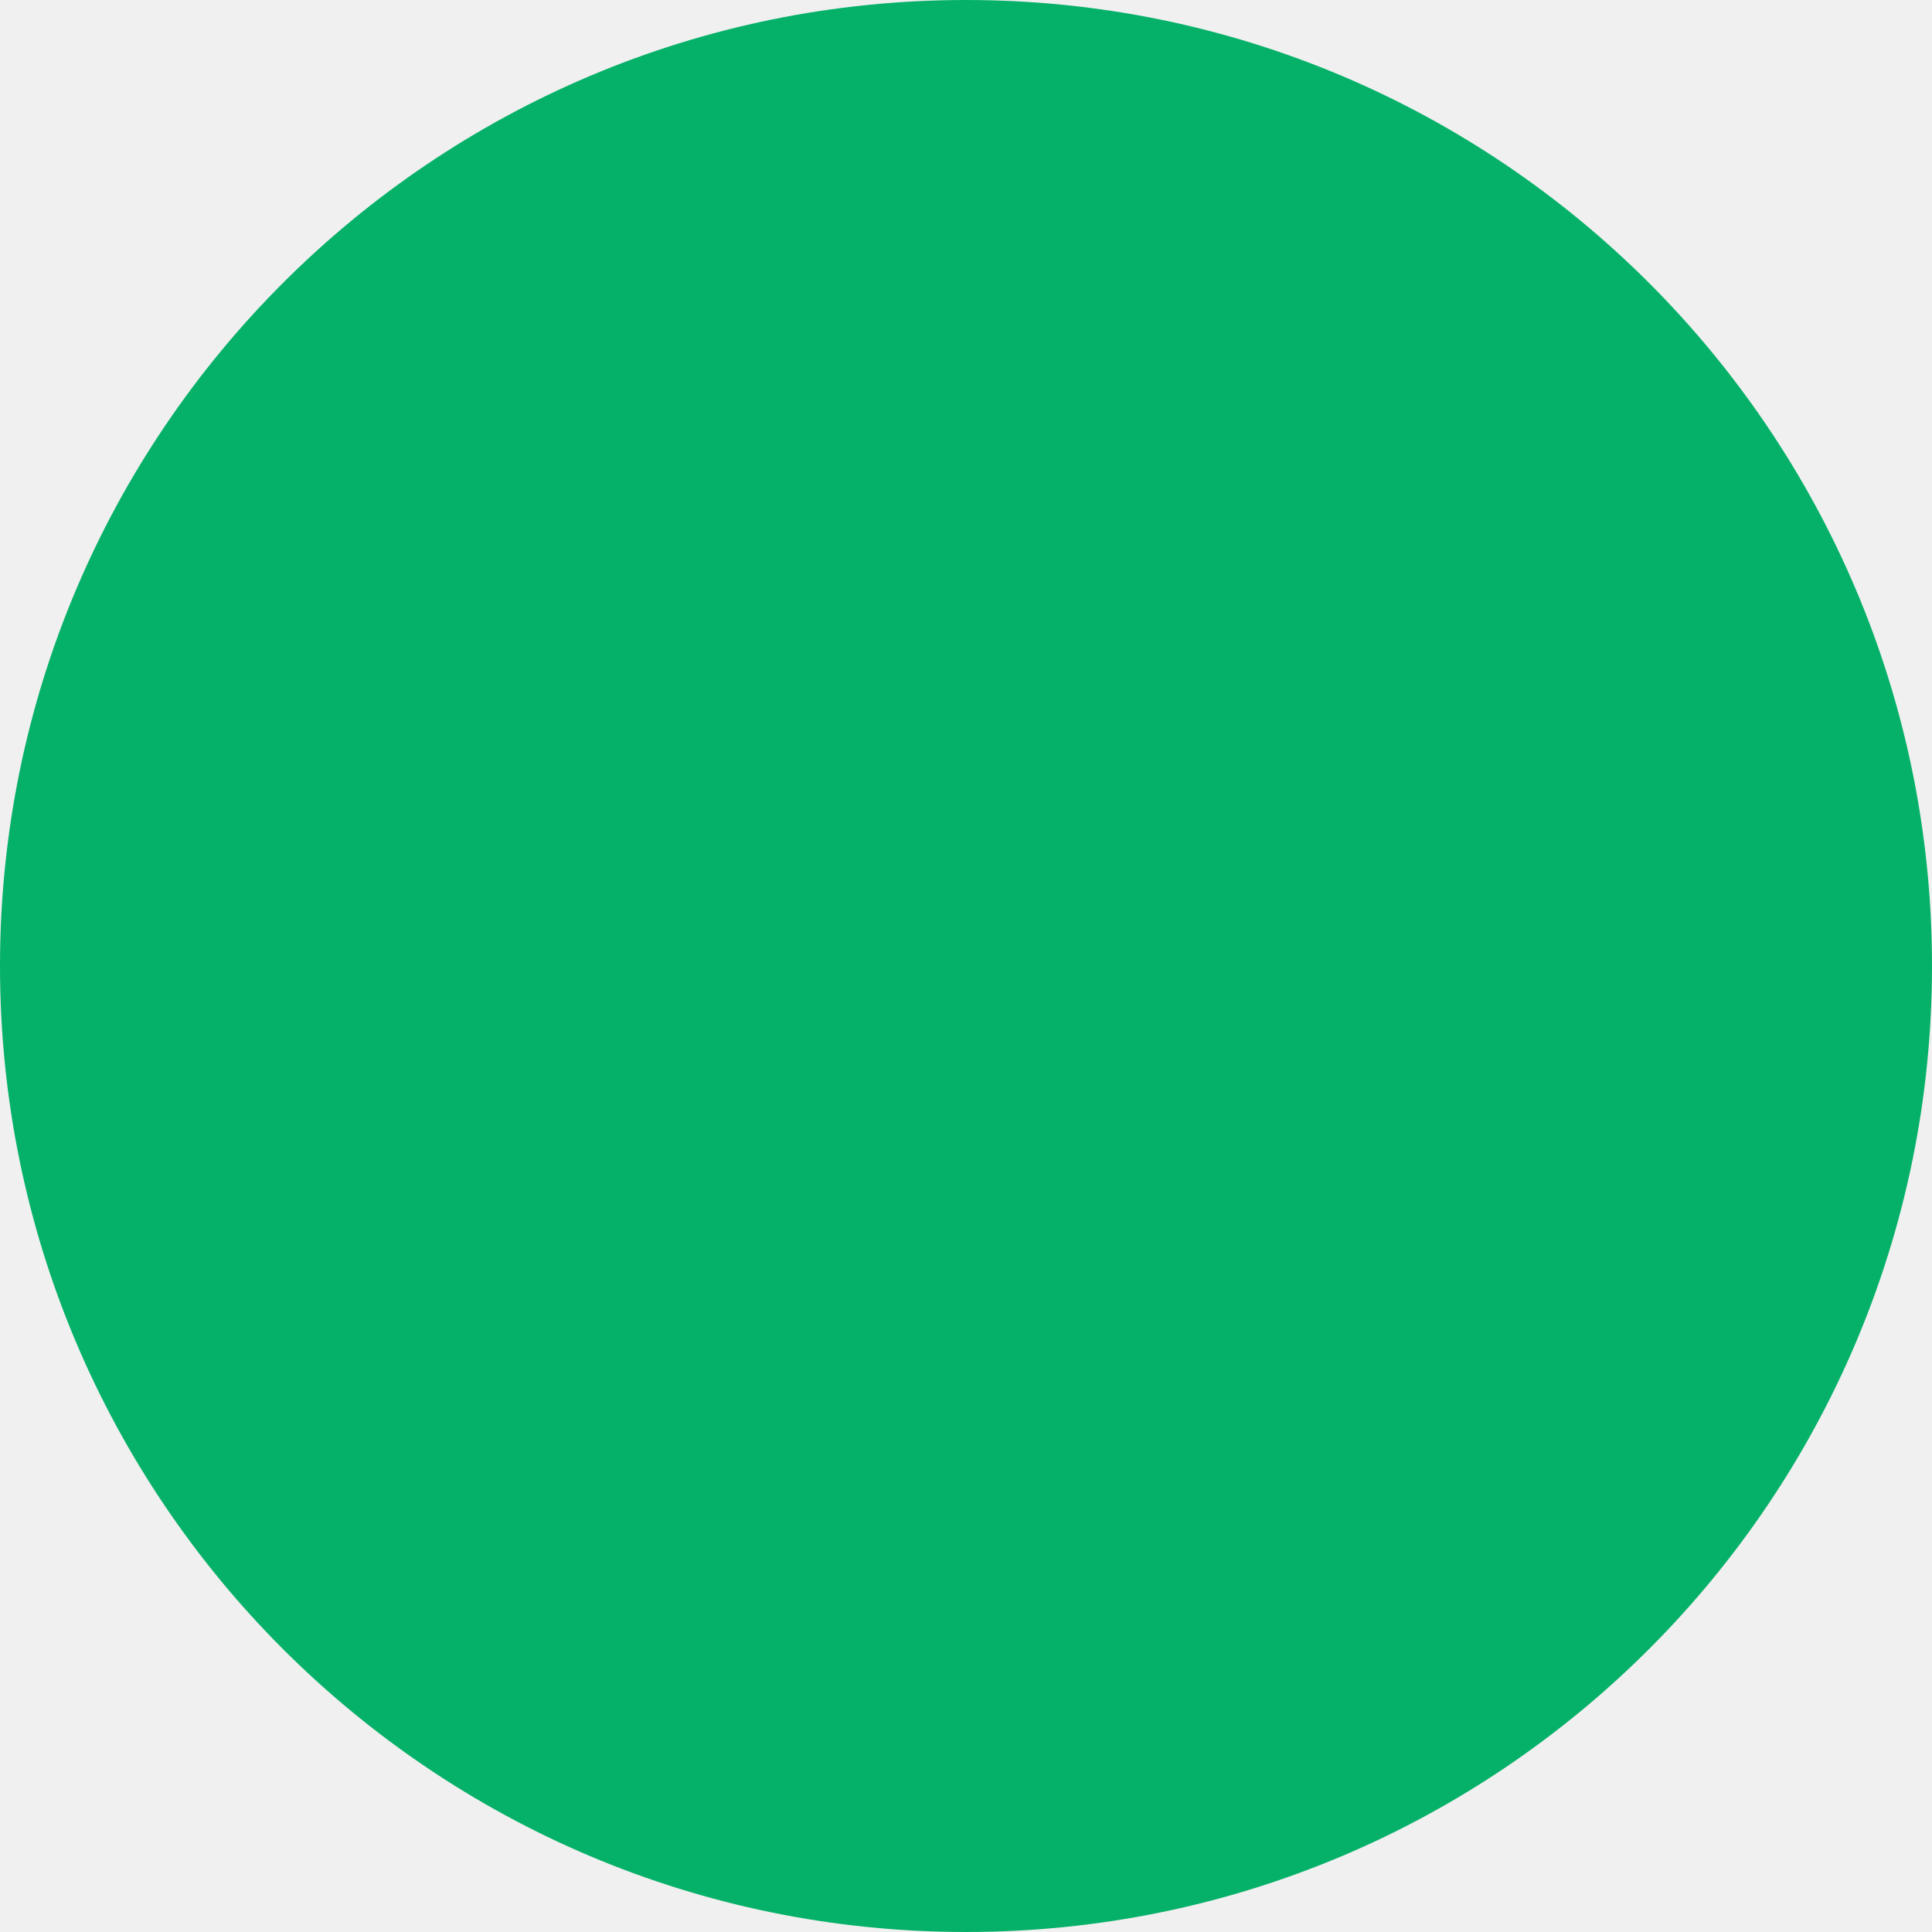
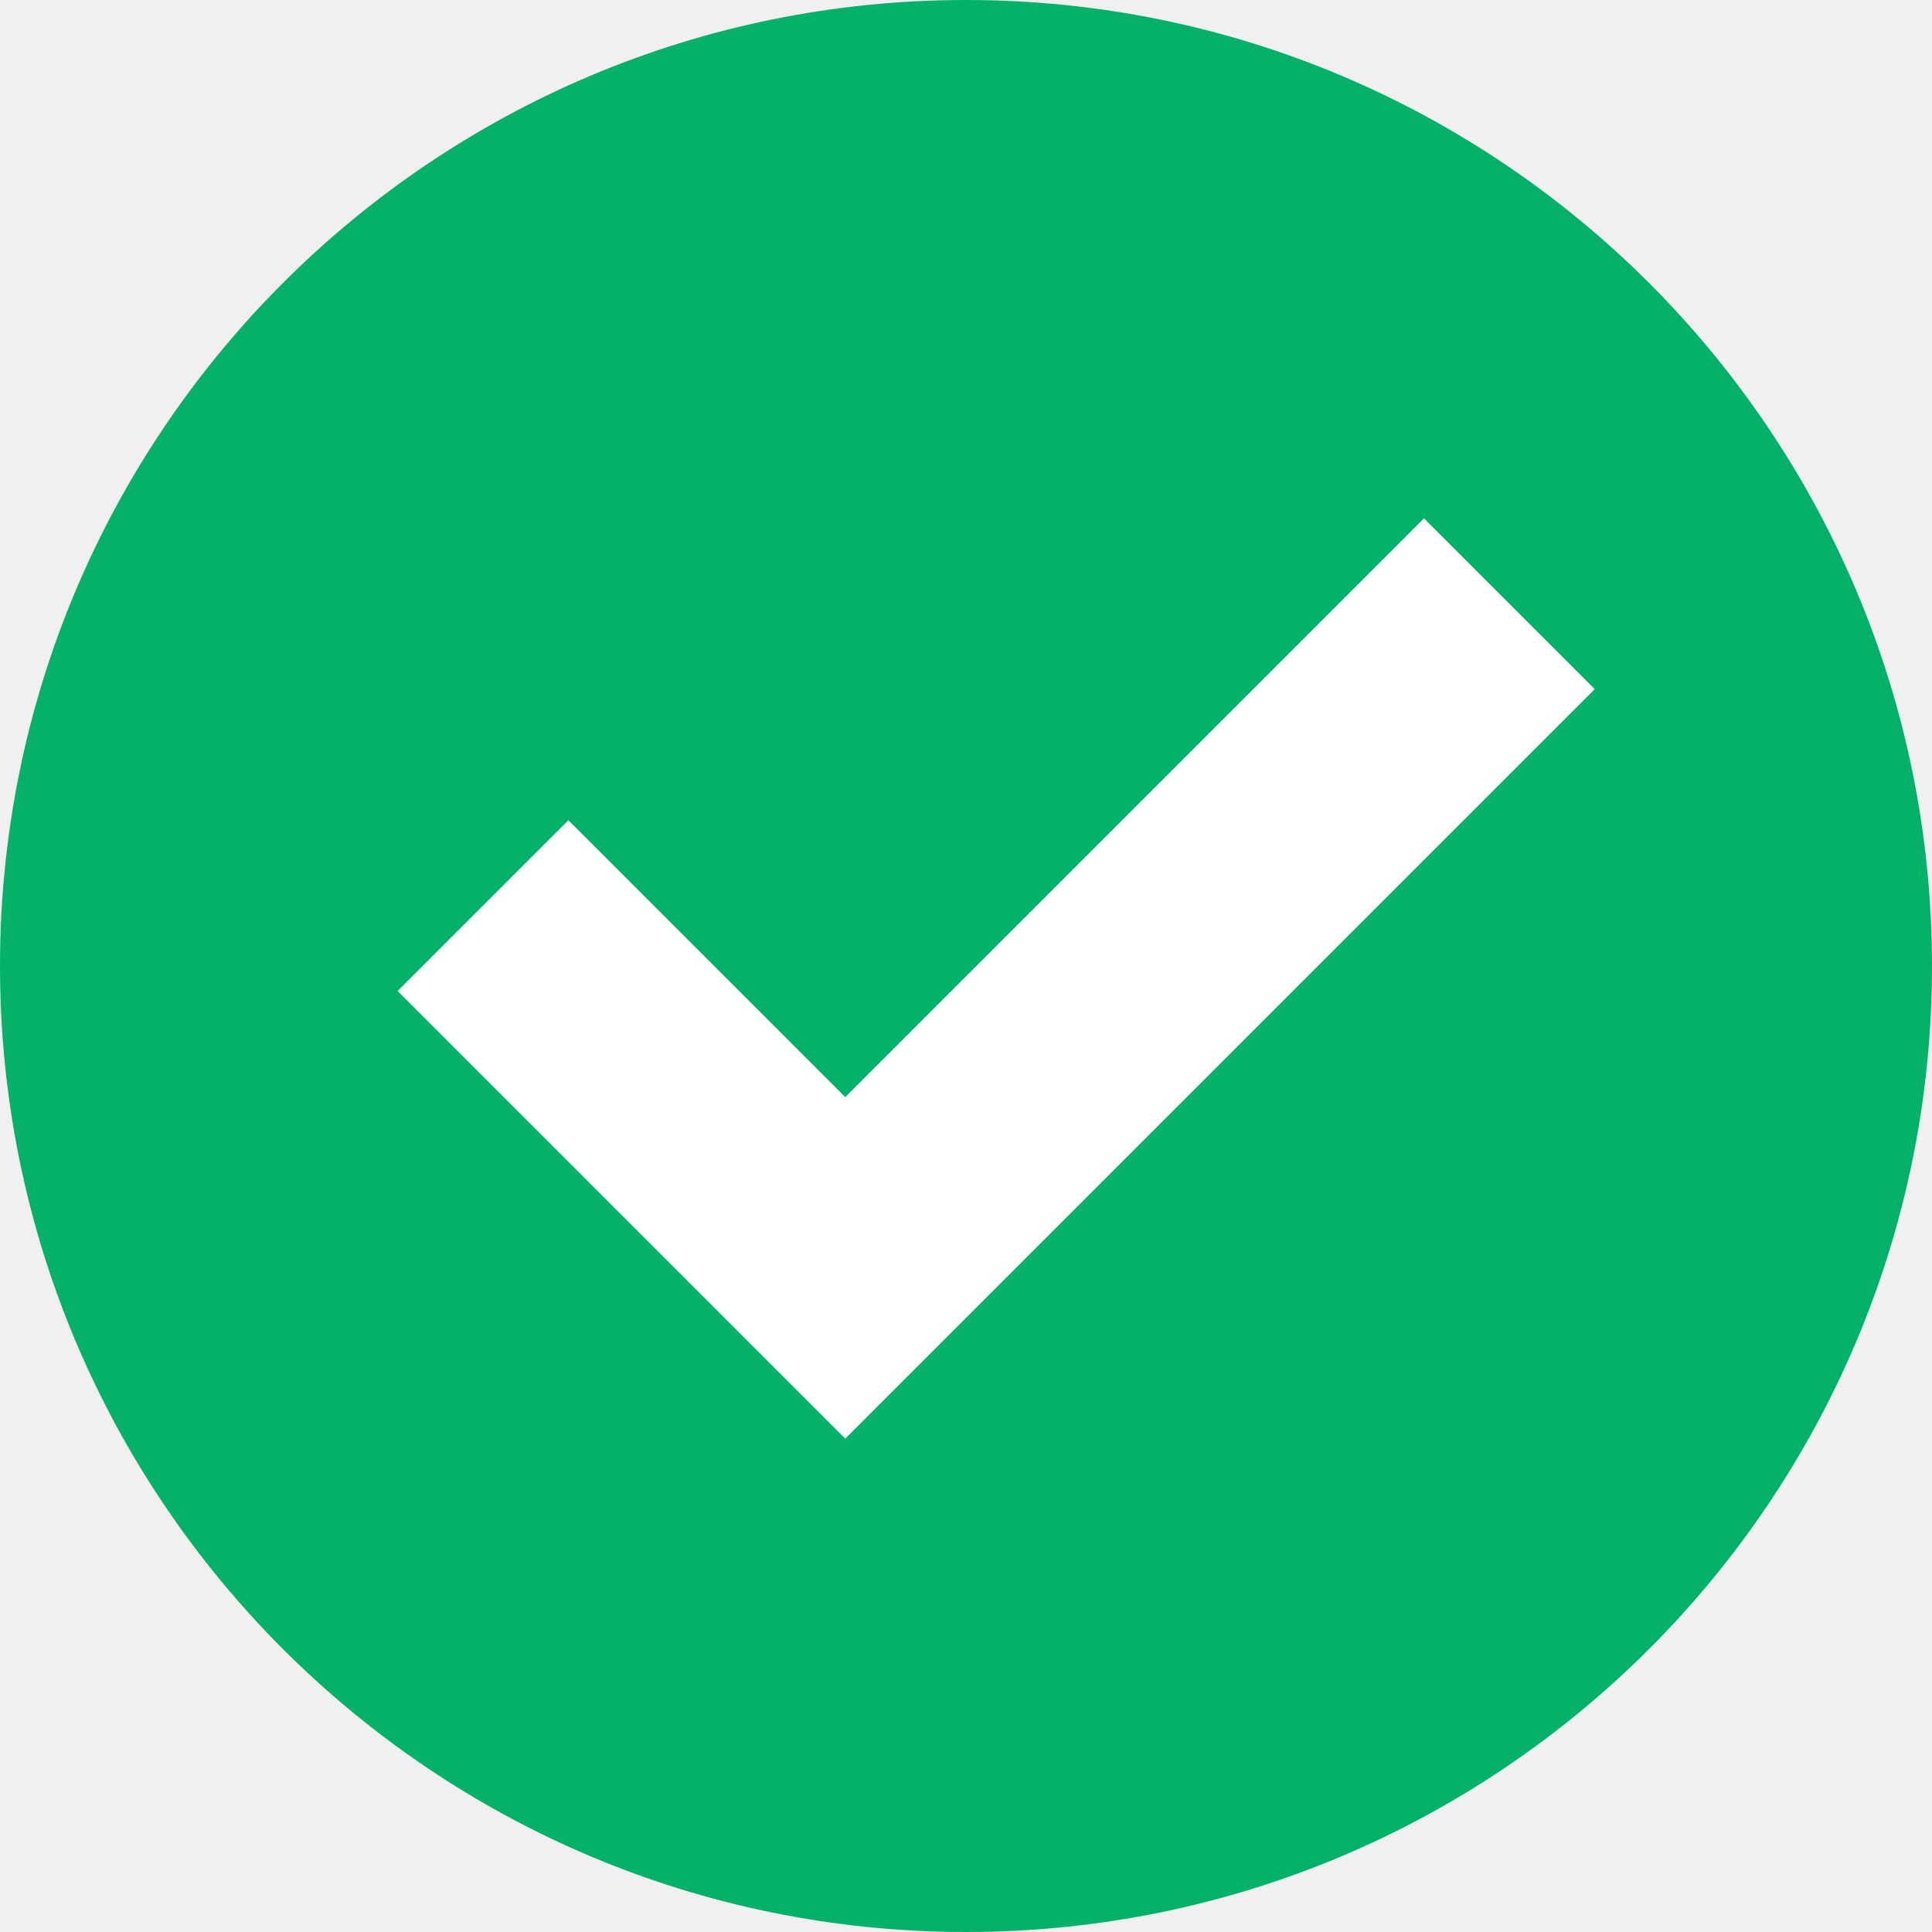
<svg xmlns="http://www.w3.org/2000/svg" width="16" height="16" viewBox="0 0 16 16" fill="none">
  <path d="M8 16C12.418 16 16 12.418 16 8C16 3.582 12.418 0 8 0C3.582 0 0 3.582 0 8C0 12.418 3.582 16 8 16Z" fill="#05B169" />
+   <path d="M4 7.5L7 10.5L12.5 5" stroke="white" stroke-width="2" />
</svg>
